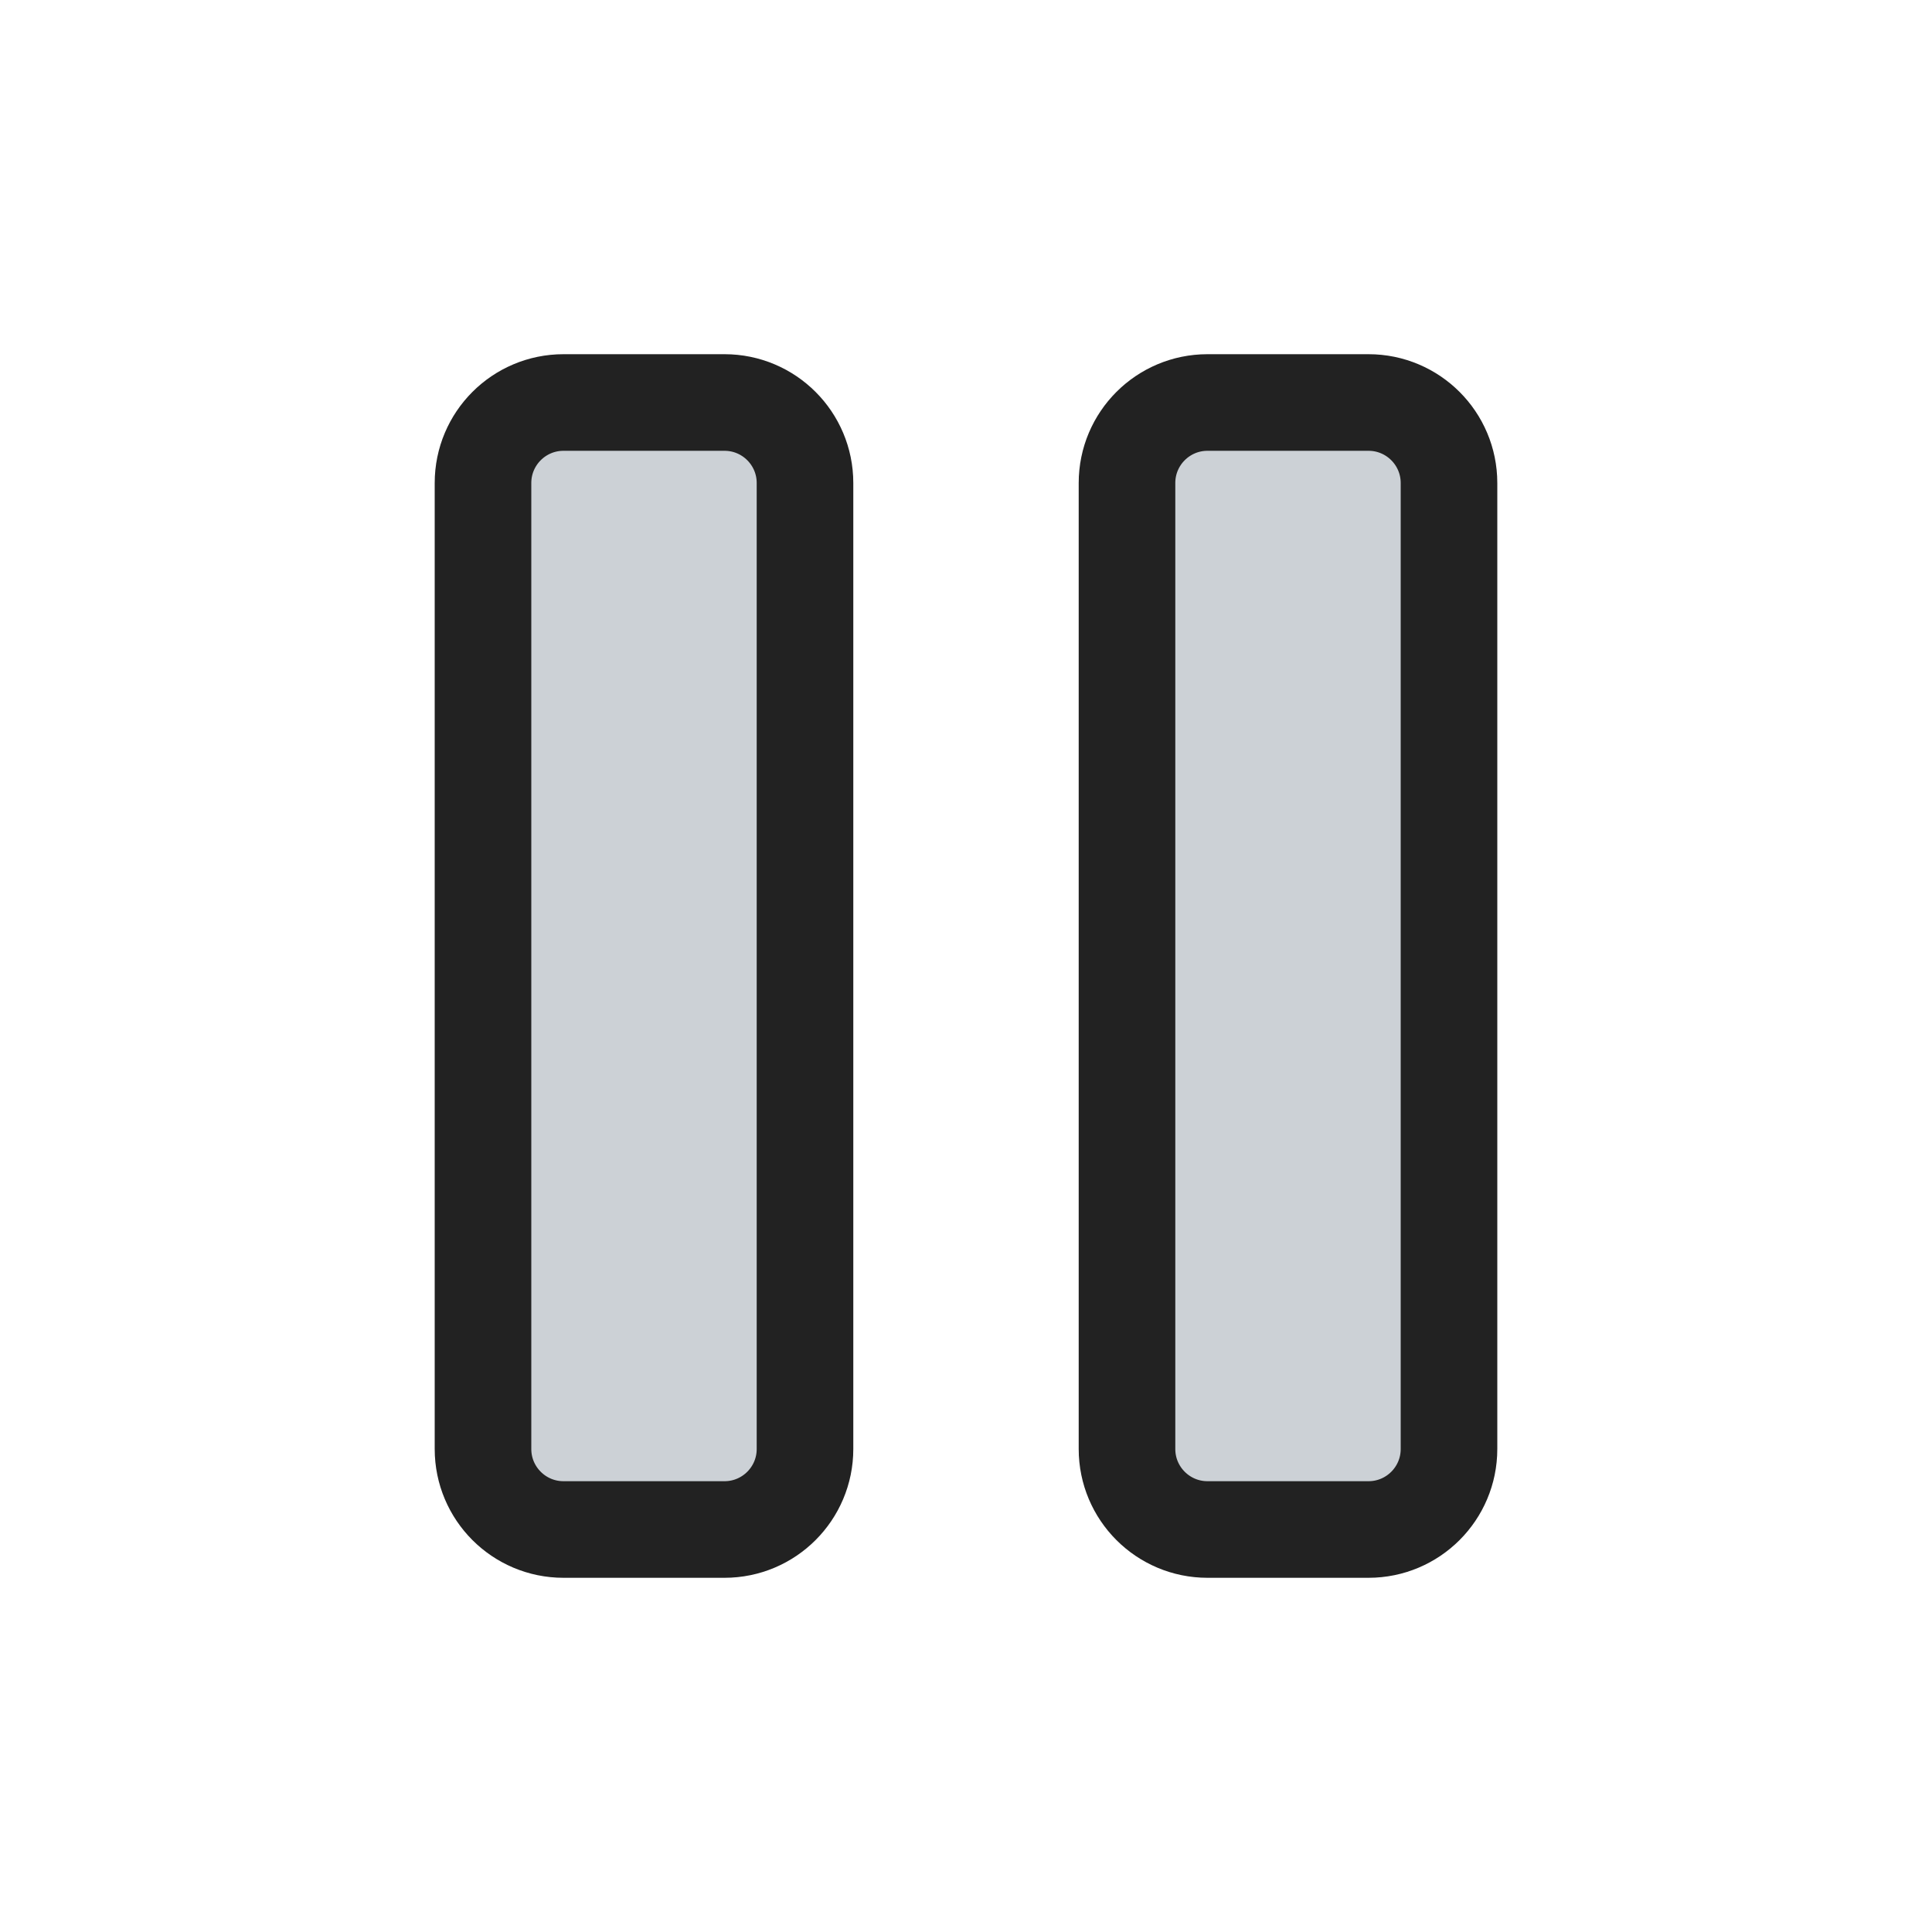
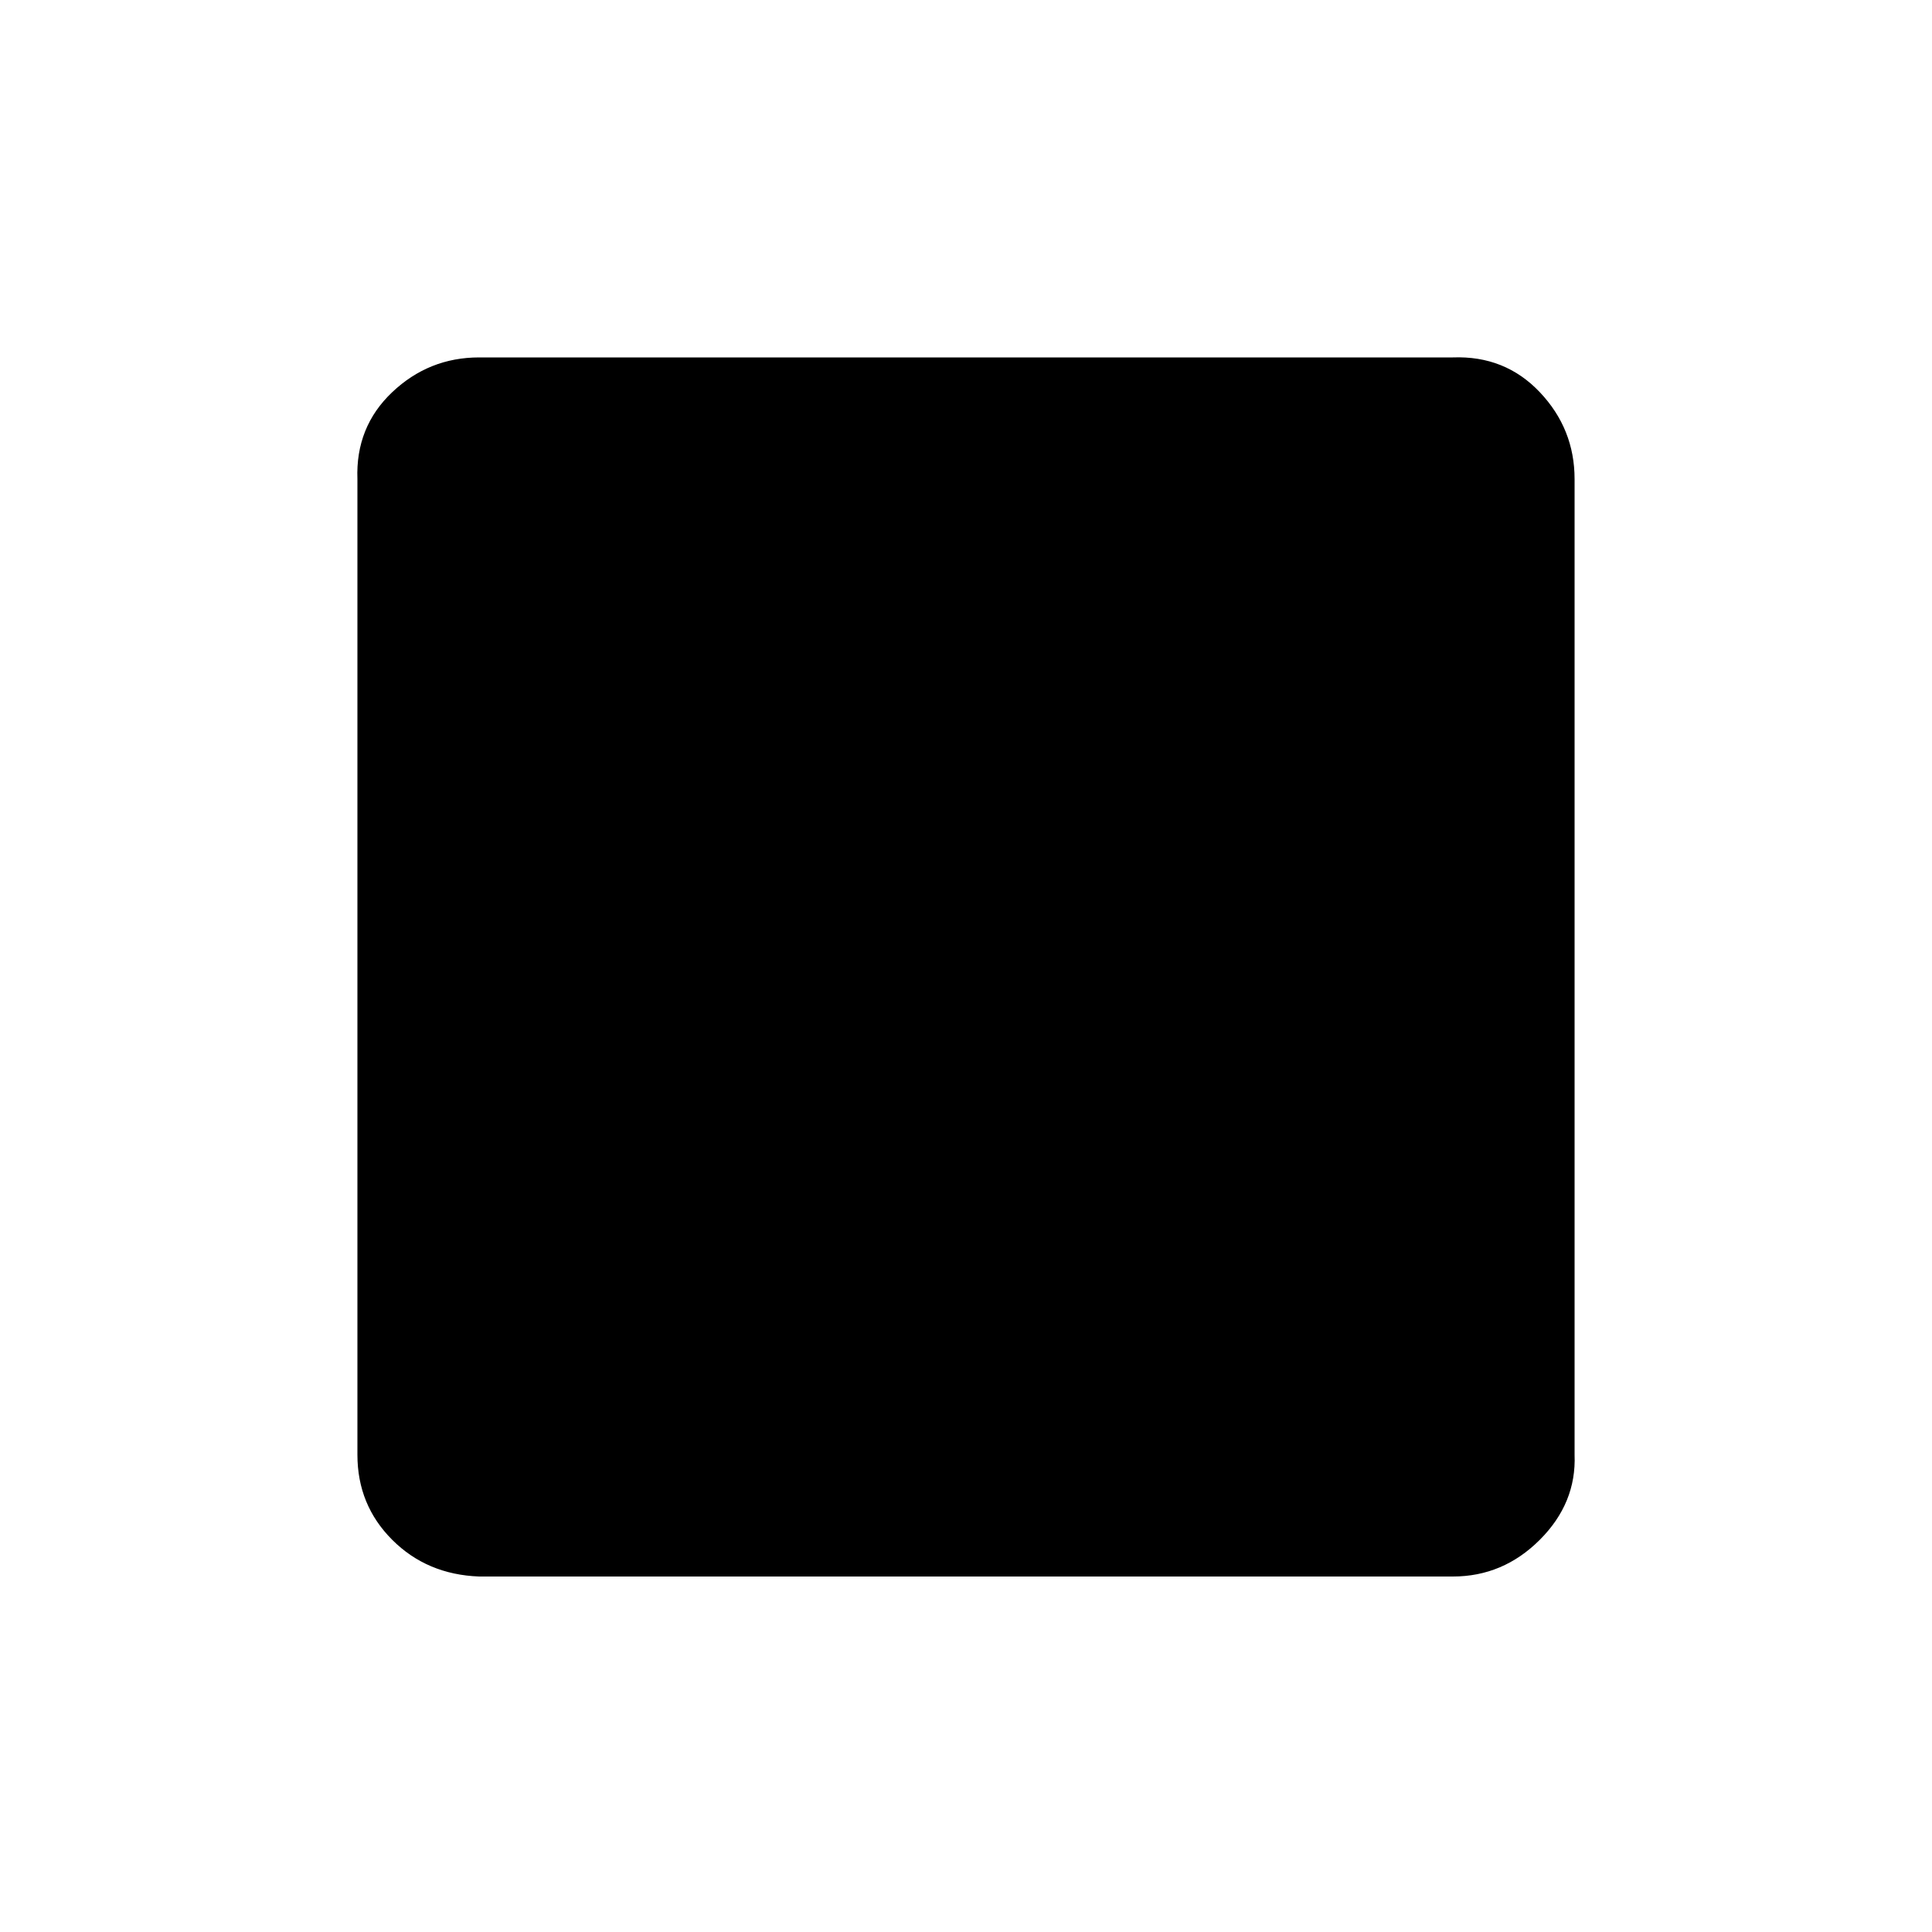
- <svg xmlns="http://www.w3.org/2000/svg" width="800px" height="800px" viewBox="0 0 24 24" fill="none">
-   <rect x="6" y="5" width="4" height="14" rx="1" fill="#2A4157" fill-opacity="0.24" stroke="#222222" stroke-width="1.2" stroke-linecap="round" />
-   <rect x="14" y="5" width="4" height="14" rx="1" fill="#2A4157" fill-opacity="0.24" stroke="#222222" stroke-width="1.2" stroke-linecap="round" />
+ <svg xmlns="http://www.w3.org/2000/svg" fill="#000000" width="800px" height="800px" viewBox="0 0 32 32" version="1.1">
+   <path d="M5.92 24.096q0 0.832 0.576 1.408t1.44 0.608h16.128q0.832 0 1.44-0.608t0.576-1.408v-16.16q0-0.832-0.576-1.44t-1.44-0.576h-16.128q-0.832 0-1.44 0.576t-0.576 1.44v16.16z" />
</svg>
